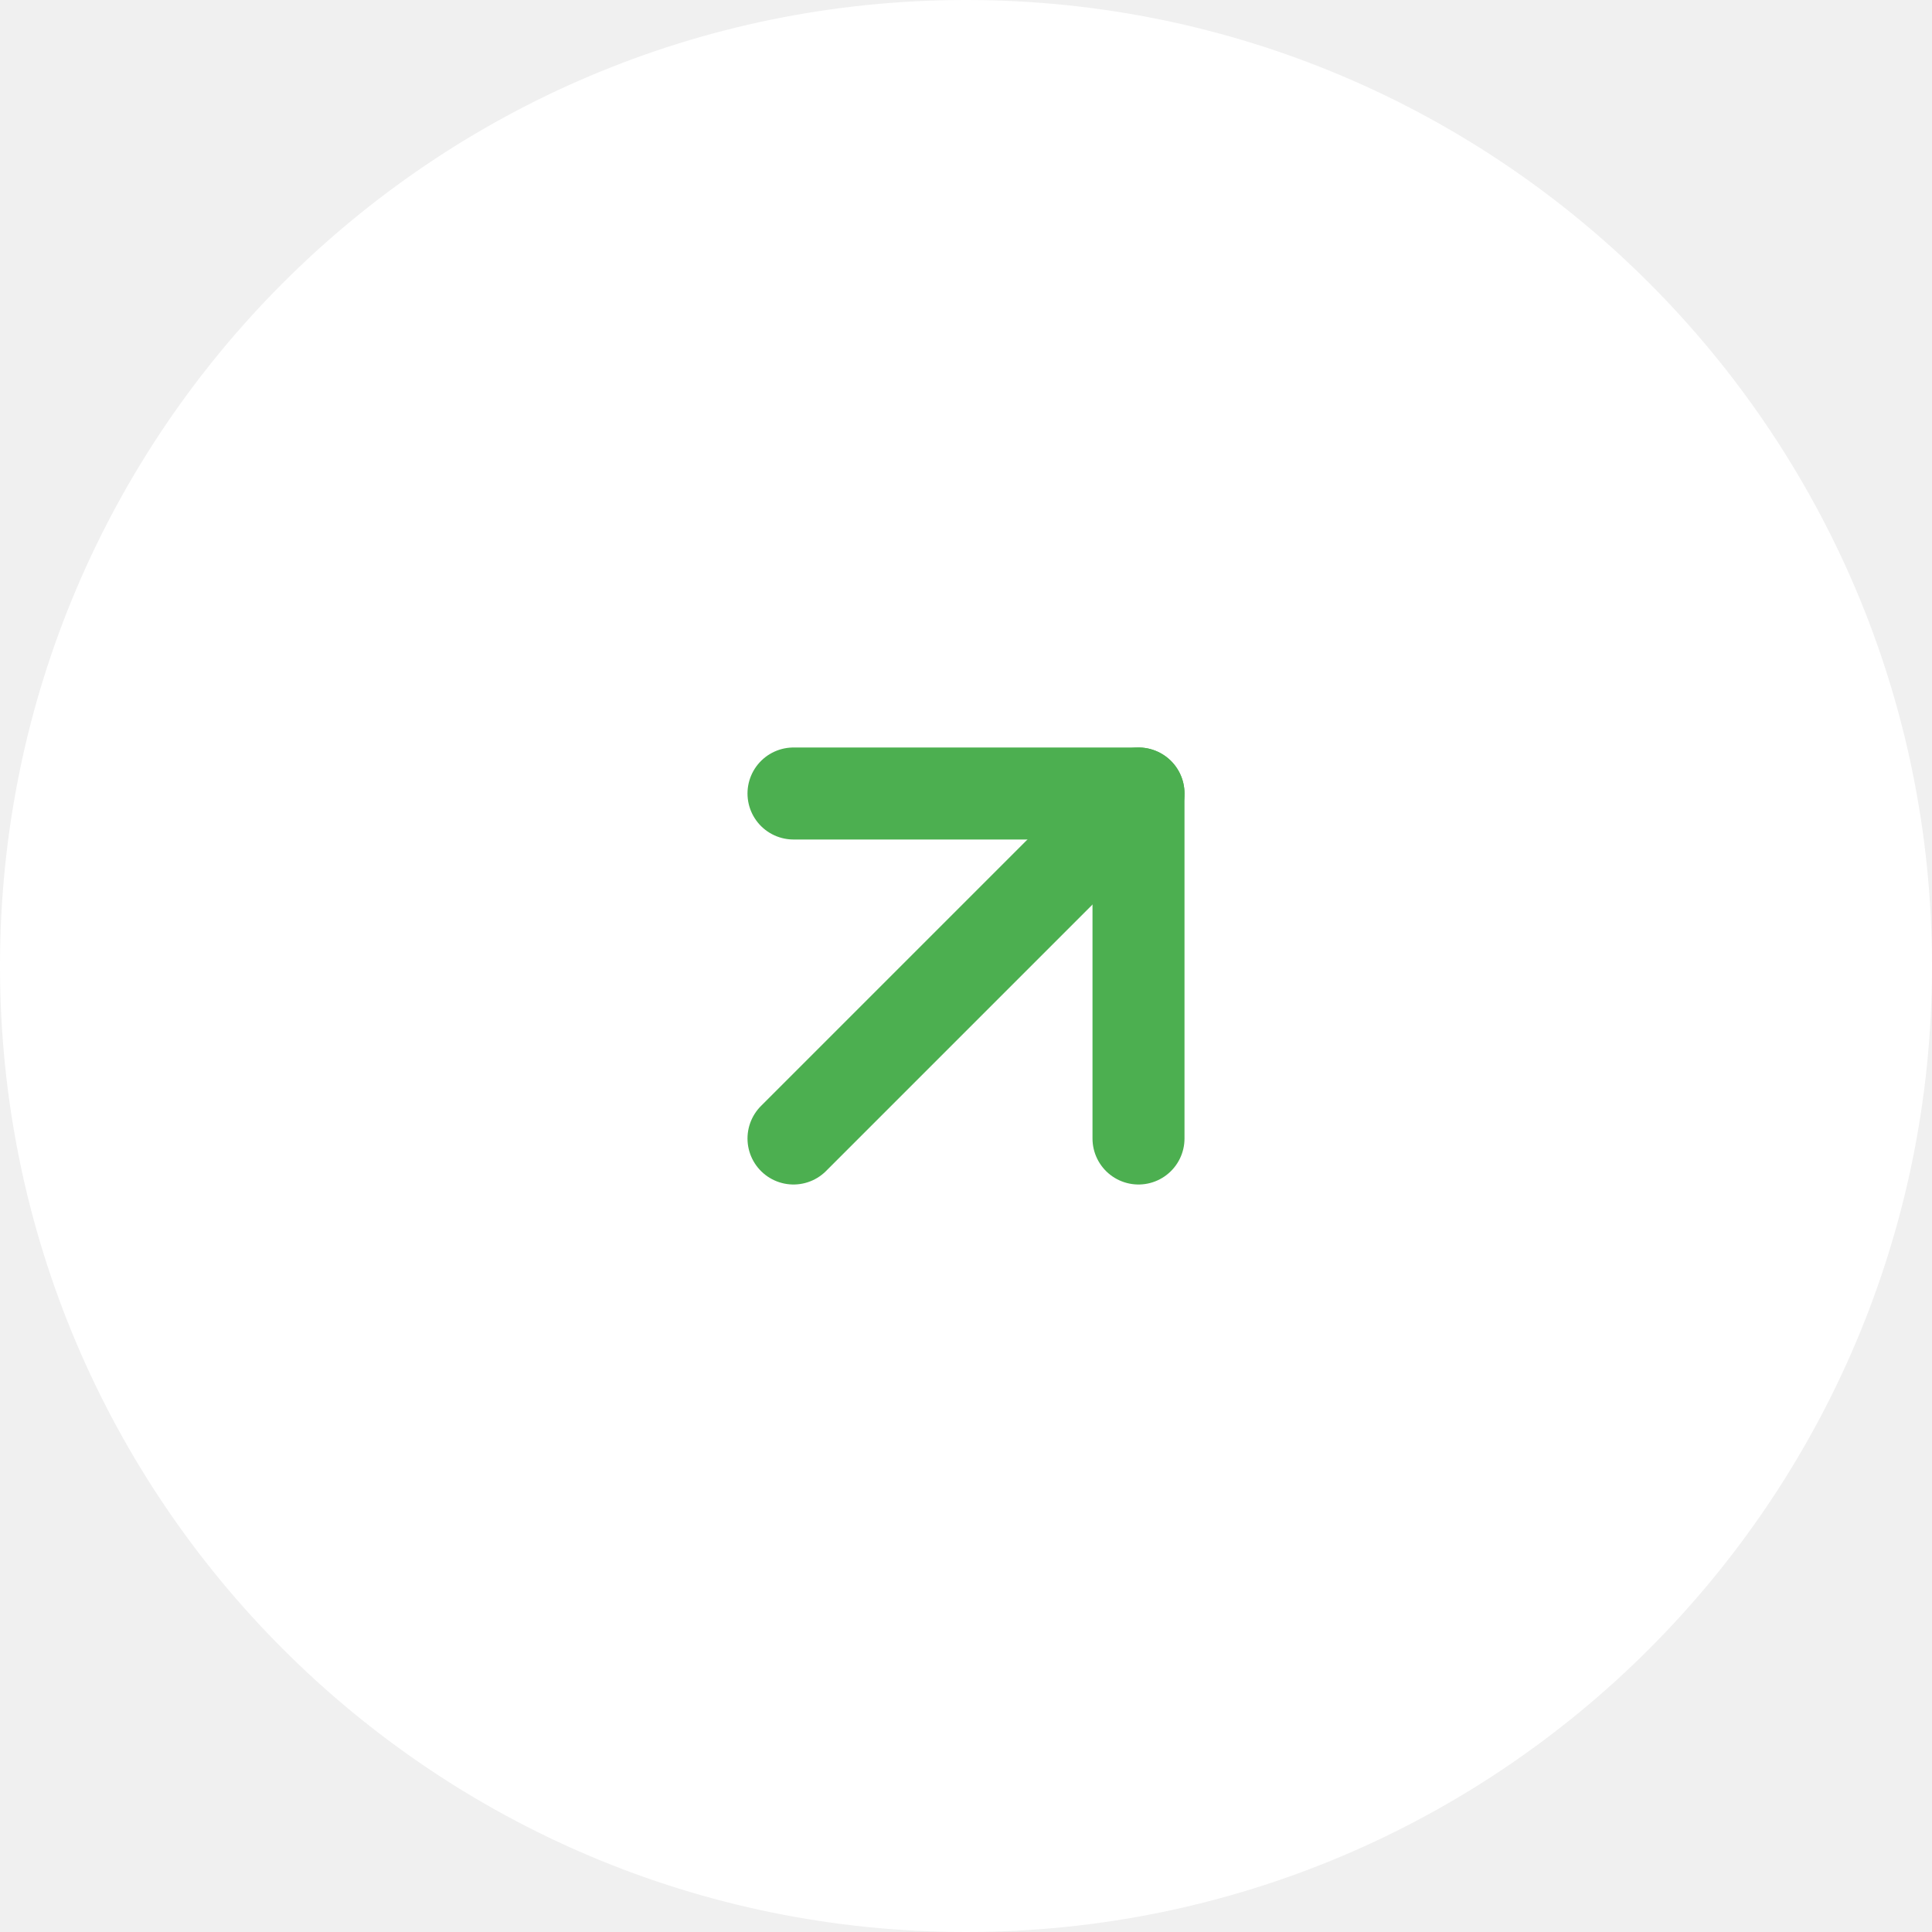
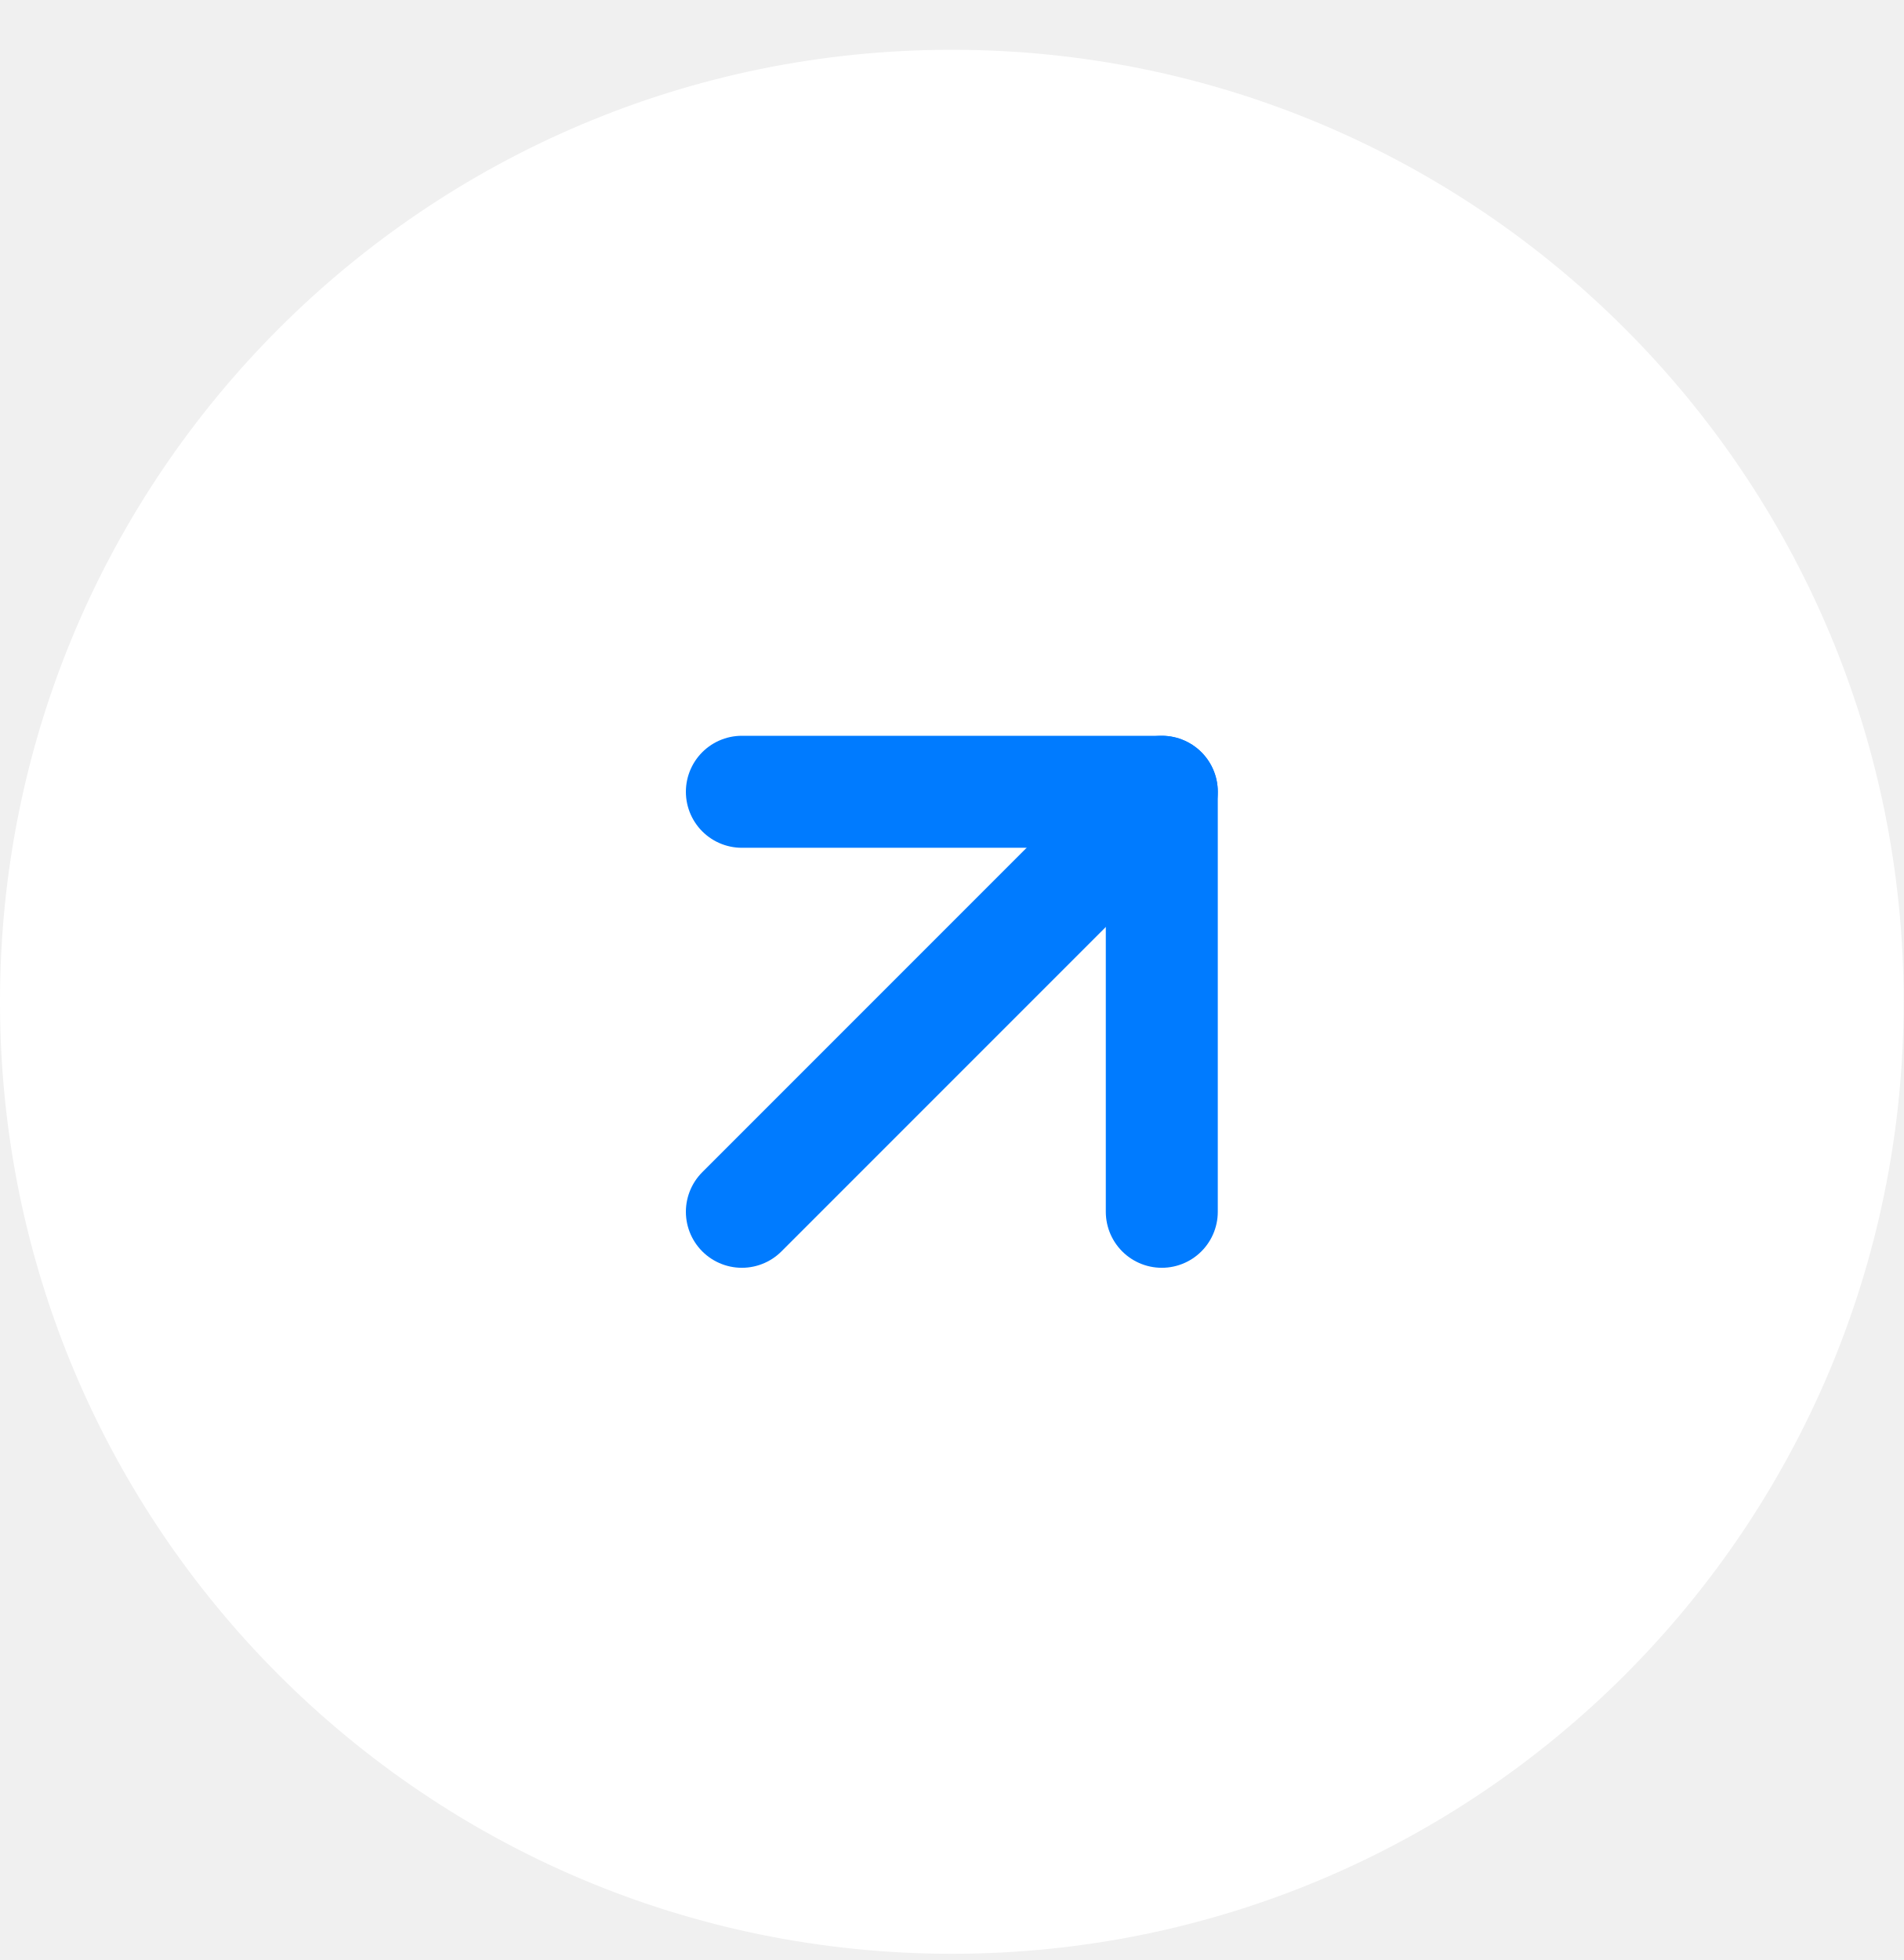
- <svg xmlns="http://www.w3.org/2000/svg" width="42" height="42" viewBox="0 0 42 42" fill="none">
-   <rect width="42" height="42" rx="21" fill="white" />
-   <path d="M17.25 24.75L24.75 17.25" stroke="#4CAF50" stroke-width="2" stroke-linecap="round" stroke-linejoin="round" />
-   <path d="M17.25 17.25H24.75V24.75" stroke="#4CAF50" stroke-width="2" stroke-linecap="round" stroke-linejoin="round" />
+ <svg xmlns="http://www.w3.org/2000/svg" width="34" height="35" viewBox="0 0 34 35" fill="none">
+   <rect y="0.889" width="34" height="34" rx="17" fill="white" />
+   <path d="M13.25 21.639L20.75 14.139" stroke="#007BFF" stroke-width="2" stroke-linecap="round" stroke-linejoin="round" />
+   <path d="M13.25 14.139H20.75V21.639" stroke="#007BFF" stroke-width="2" stroke-linecap="round" stroke-linejoin="round" />
</svg>
